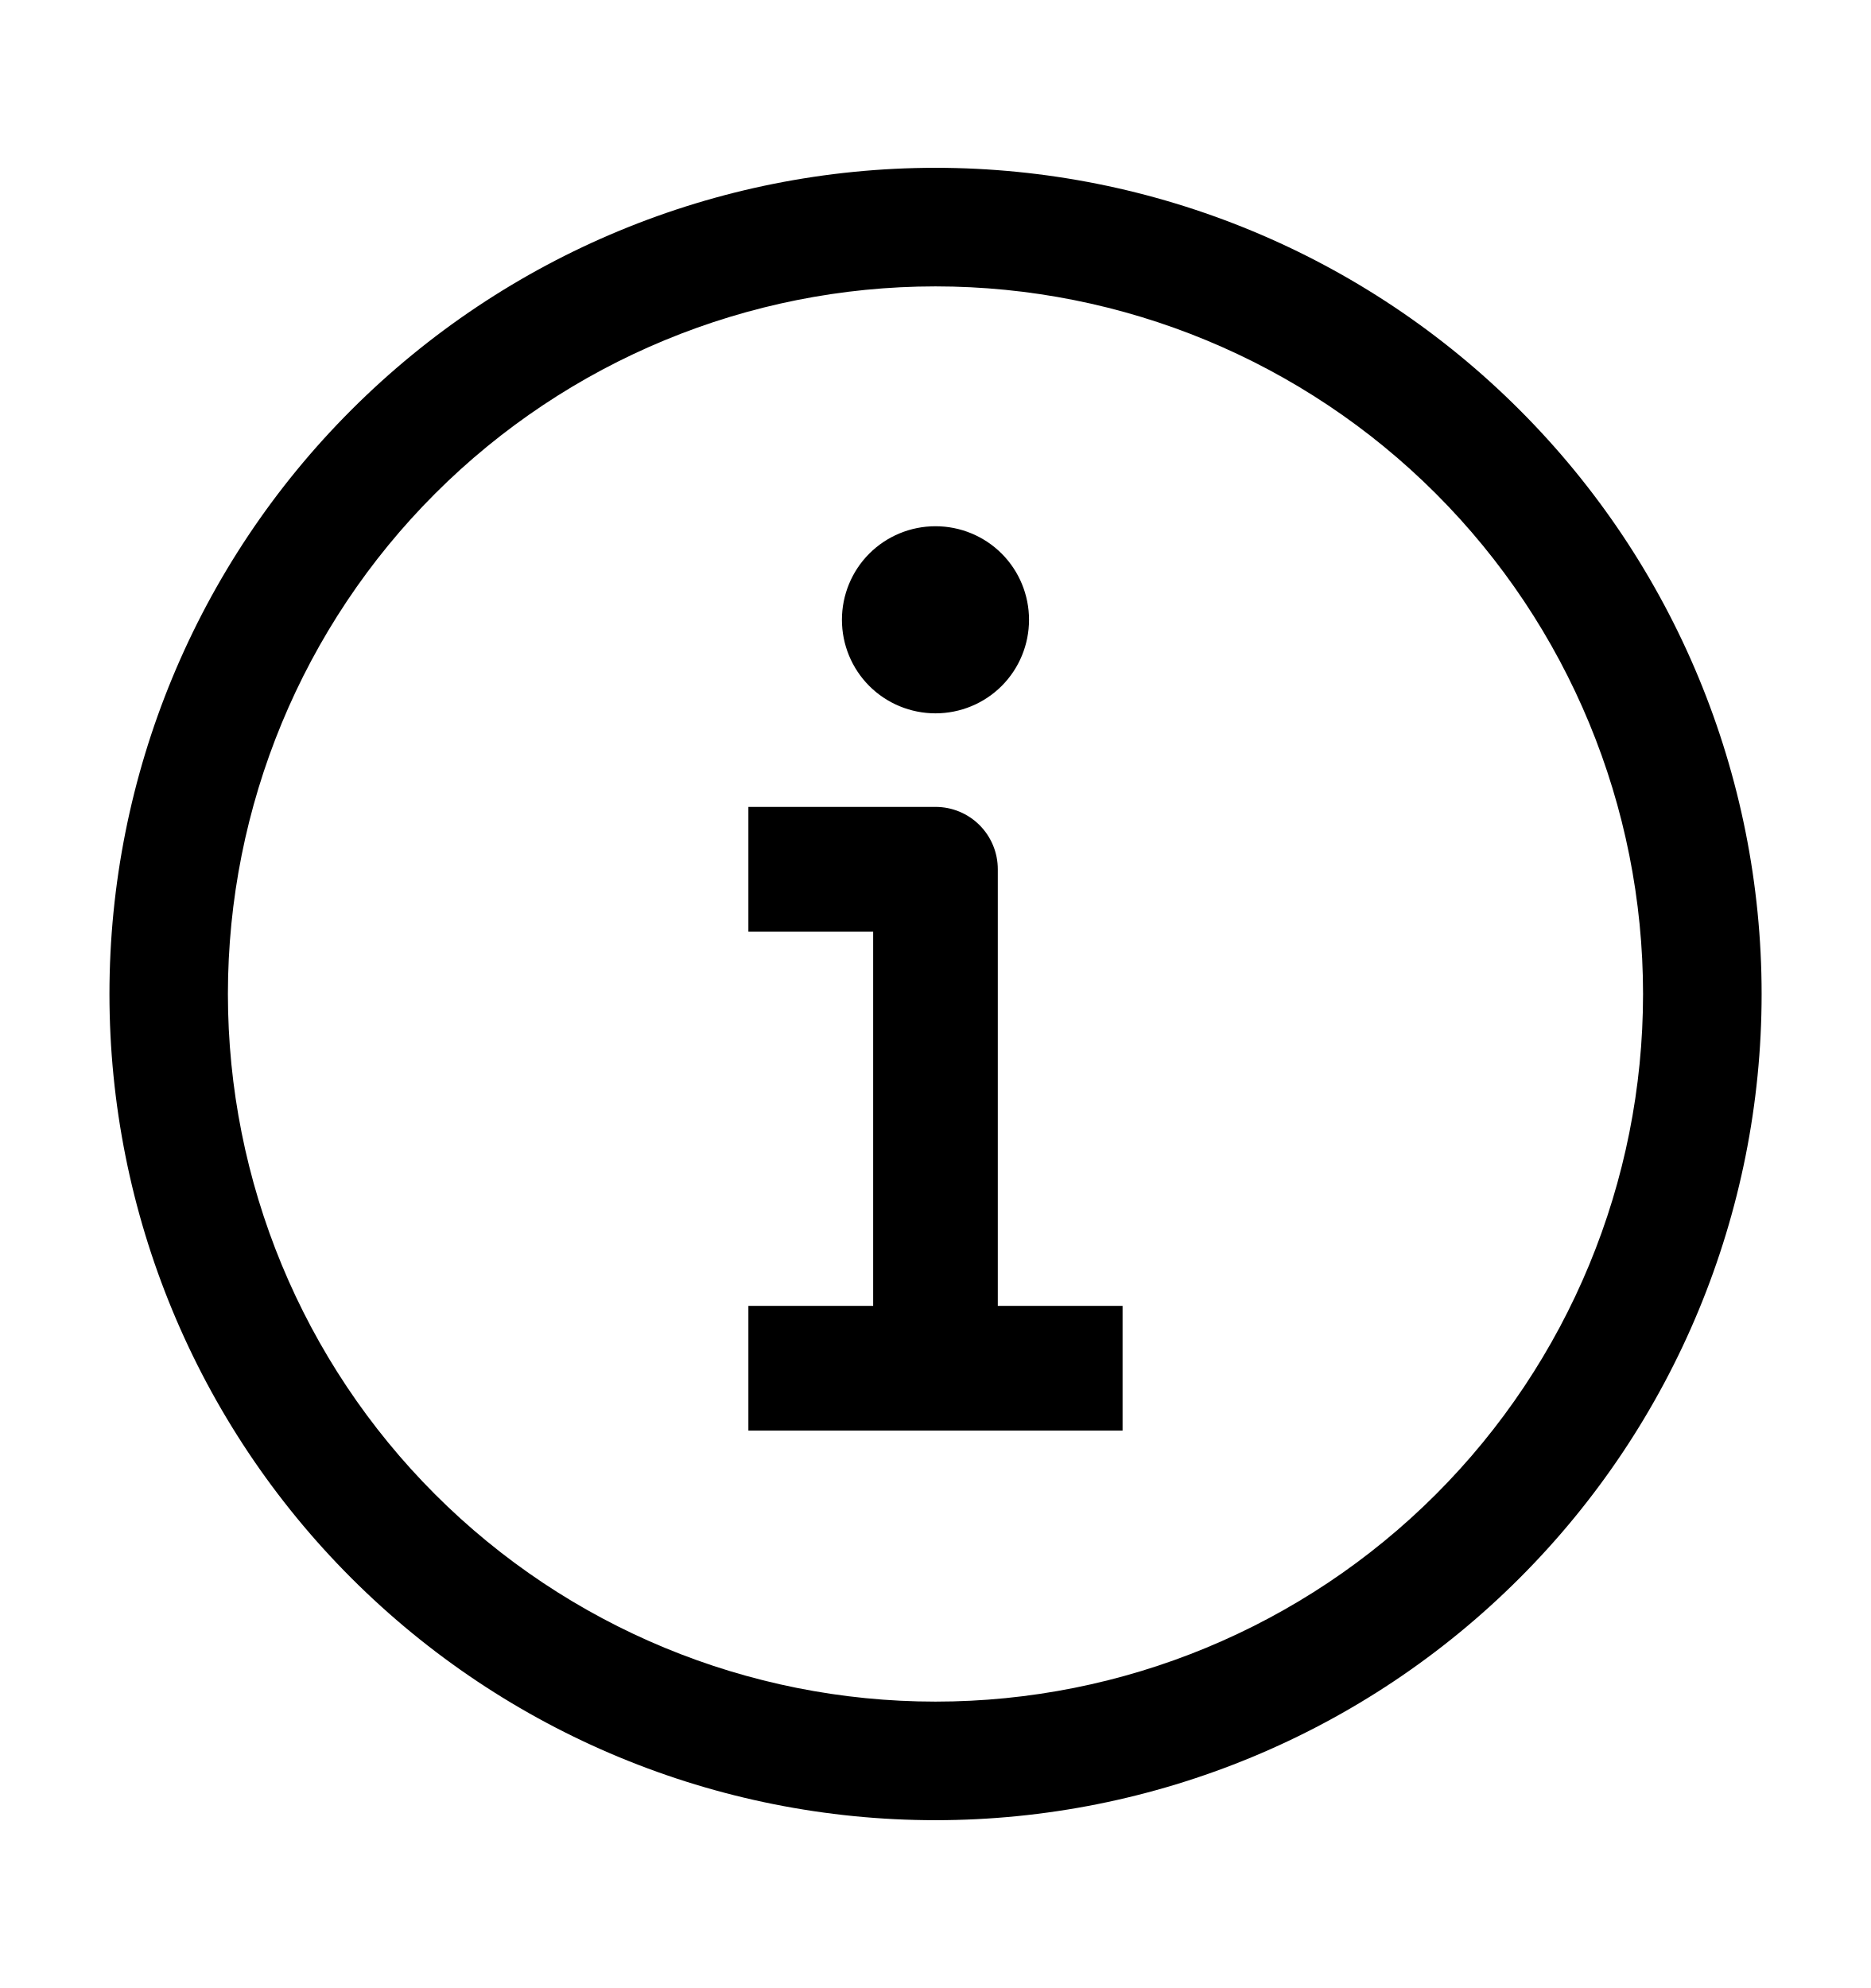
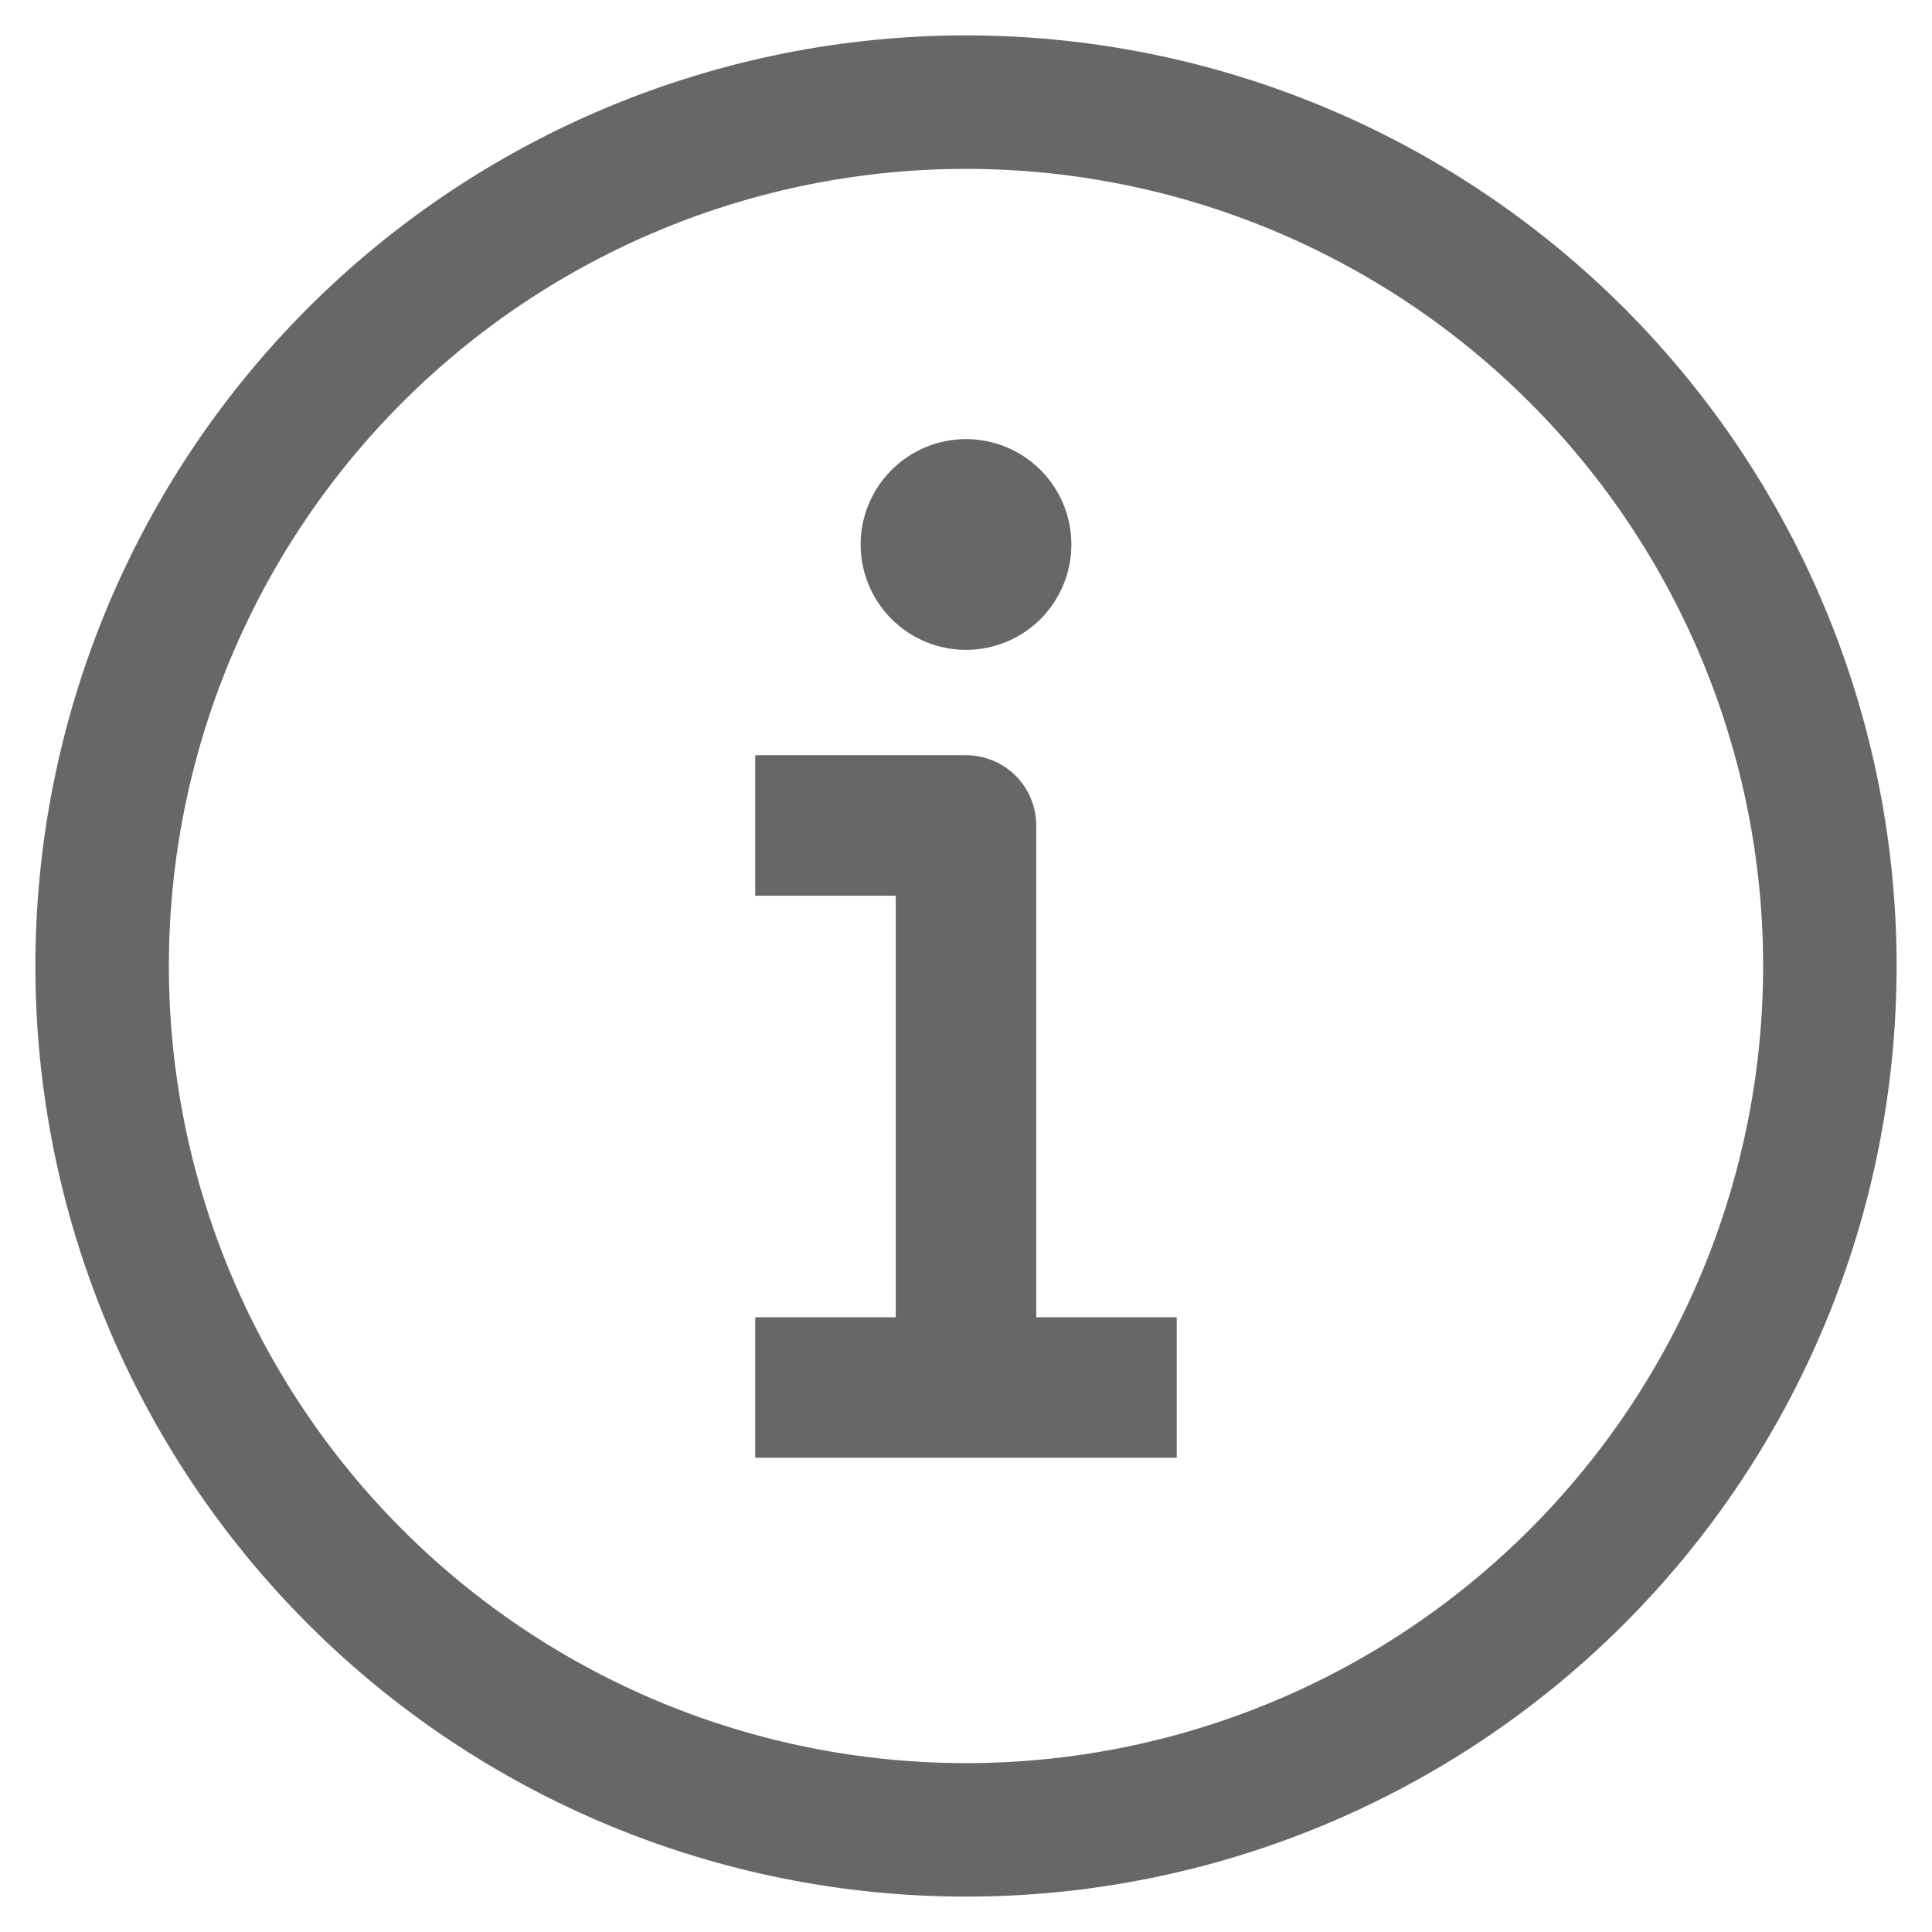
- <svg xmlns="http://www.w3.org/2000/svg" viewBox="0 0 16 17" fill="none">
-   <path fill-rule="evenodd" clip-rule="evenodd" d="M8 1.435C6.126 1.435 4.33 2.18 3.005 3.505C1.68 4.829 0.936 6.626 0.936 8.5C0.936 10.374 1.68 12.171 3.005 13.495C4.33 14.82 6.126 15.565 8 15.565C9.874 15.565 11.671 14.82 12.995 13.495C14.32 12.171 15.065 10.374 15.065 8.5C15.065 6.626 14.32 4.829 12.995 3.505C11.671 2.18 9.874 1.435 8 1.435ZM1.949 8.5C1.949 6.895 2.586 5.356 3.721 4.221C4.856 3.086 6.395 2.449 8 2.449C9.605 2.449 11.144 3.086 12.279 4.221C13.414 5.356 14.051 6.895 14.051 8.5C14.051 10.105 13.414 11.644 12.279 12.779C11.144 13.914 9.605 14.551 8 14.551C6.395 14.551 4.856 13.914 3.721 12.779C2.586 11.644 1.949 10.105 1.949 8.5ZM8.8 5.3C8.8 5.512 8.716 5.716 8.566 5.866C8.416 6.016 8.212 6.1 8 6.1C7.788 6.1 7.584 6.016 7.434 5.866C7.284 5.716 7.2 5.512 7.2 5.3C7.2 5.088 7.284 4.884 7.434 4.734C7.584 4.584 7.788 4.5 8 4.5C8.212 4.5 8.416 4.584 8.566 4.734C8.716 4.884 8.8 5.088 8.8 5.3ZM6.4 6.9H8C8.142 6.9 8.277 6.956 8.377 7.056C8.477 7.156 8.533 7.292 8.533 7.433V11.167H9.6V12.233H6.4V11.167H7.467V7.967H6.4V6.9Z" fill="currentColor" />
+ <svg xmlns="http://www.w3.org/2000/svg" width="22" height="22" viewBox="0 0 22 22" fill="none">
+   <path fill-rule="evenodd" clip-rule="evenodd" d="M11 0.403C8.19 0.403 5.494 1.52 3.507 3.507C1.52 5.494 0.403 8.19 0.403 11C0.403 13.811 1.52 16.506 3.507 18.493C5.494 20.48 8.19 21.597 11 21.597C13.811 21.597 16.506 20.48 18.493 18.493C20.48 16.506 21.597 13.811 21.597 11C21.597 8.19 20.48 5.494 18.493 3.507C16.506 1.52 13.811 0.403 11 0.403ZM1.923 11C1.923 8.593 2.88 6.284 4.582 4.582C6.284 2.88 8.593 1.923 11 1.923C13.407 1.923 15.716 2.88 17.418 4.582C19.121 6.284 20.077 8.593 20.077 11C20.077 13.407 19.121 15.716 17.418 17.418C15.716 19.121 13.407 20.077 11 20.077C8.593 20.077 6.284 19.121 4.582 17.418C2.88 15.716 1.923 13.407 1.923 11ZM12.2 6.2C12.2 6.518 12.074 6.824 11.849 7.049C11.624 7.274 11.318 7.4 11 7.4C10.682 7.4 10.377 7.274 10.152 7.049C9.927 6.824 9.8 6.518 9.8 6.2C9.8 5.882 9.927 5.577 10.152 5.352C10.377 5.127 10.682 5 11 5C11.318 5 11.624 5.127 11.849 5.352C12.074 5.577 12.2 5.882 12.2 6.2ZM8.6 8.6H11C11.212 8.6 11.416 8.684 11.566 8.834C11.716 8.984 11.8 9.188 11.8 9.4V15H13.4V16.6H8.6V15H10.2V10.2H8.6V8.6Z" fill="#676767" />
</svg>
